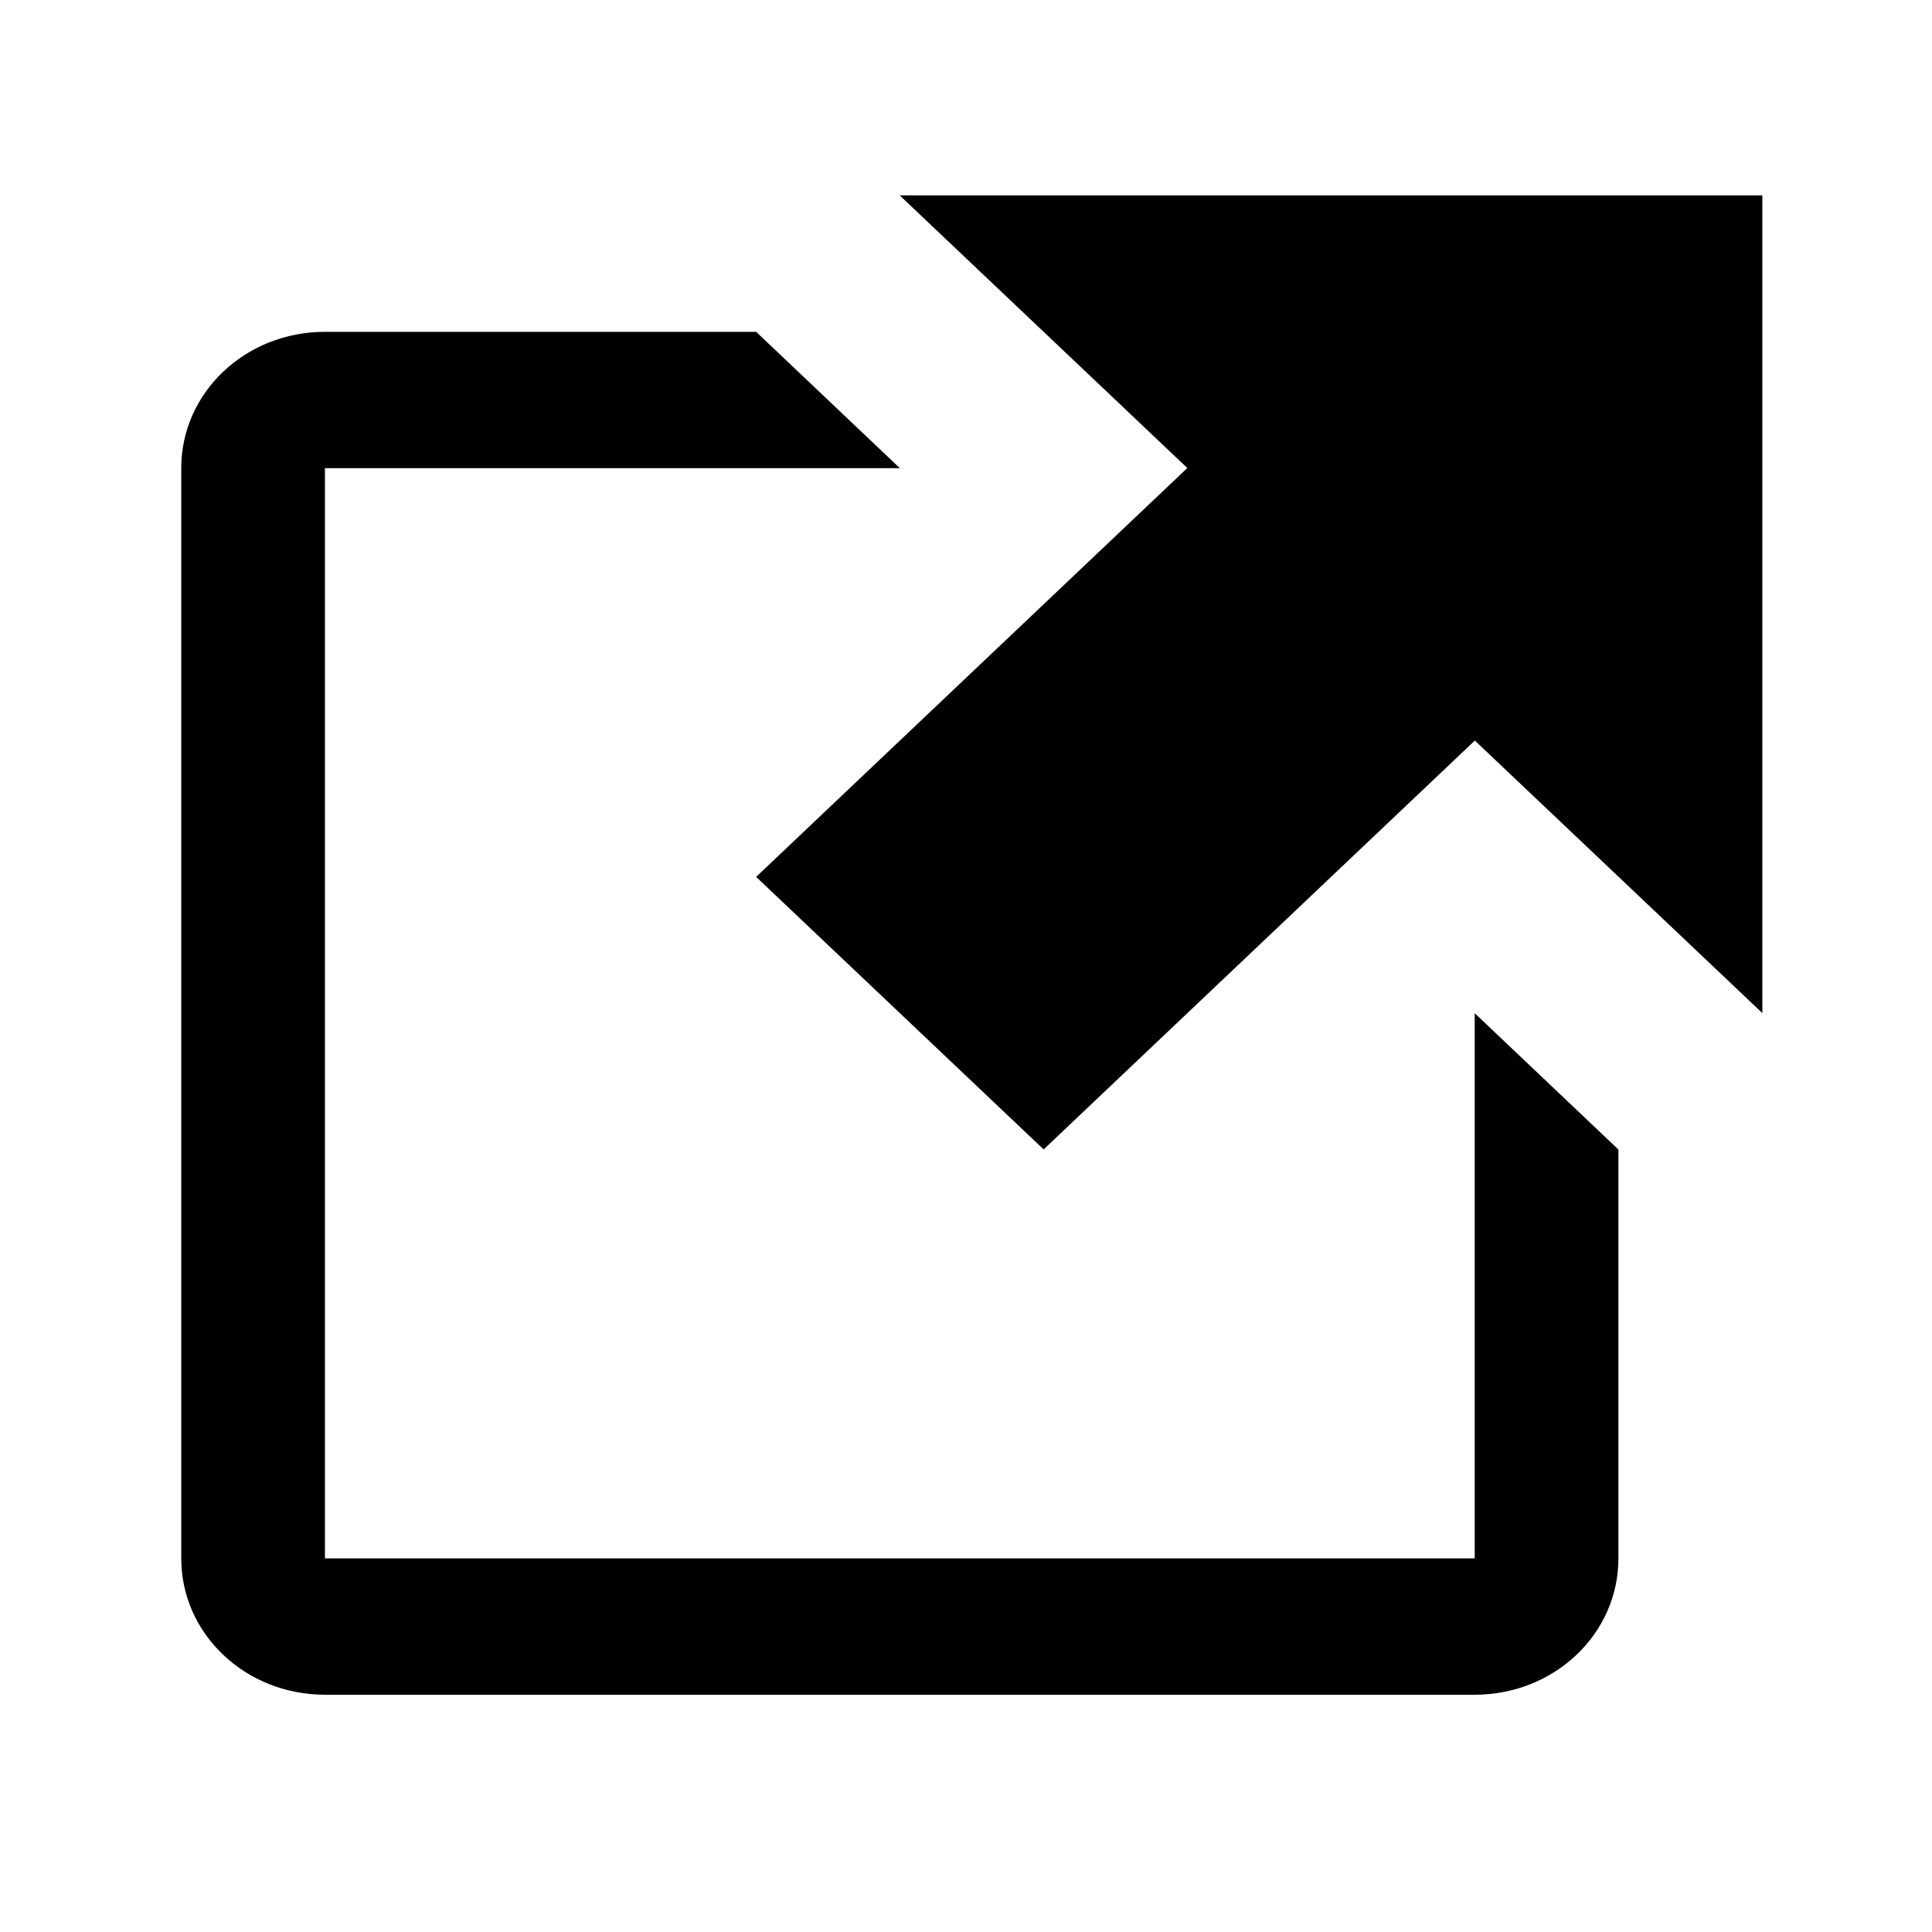
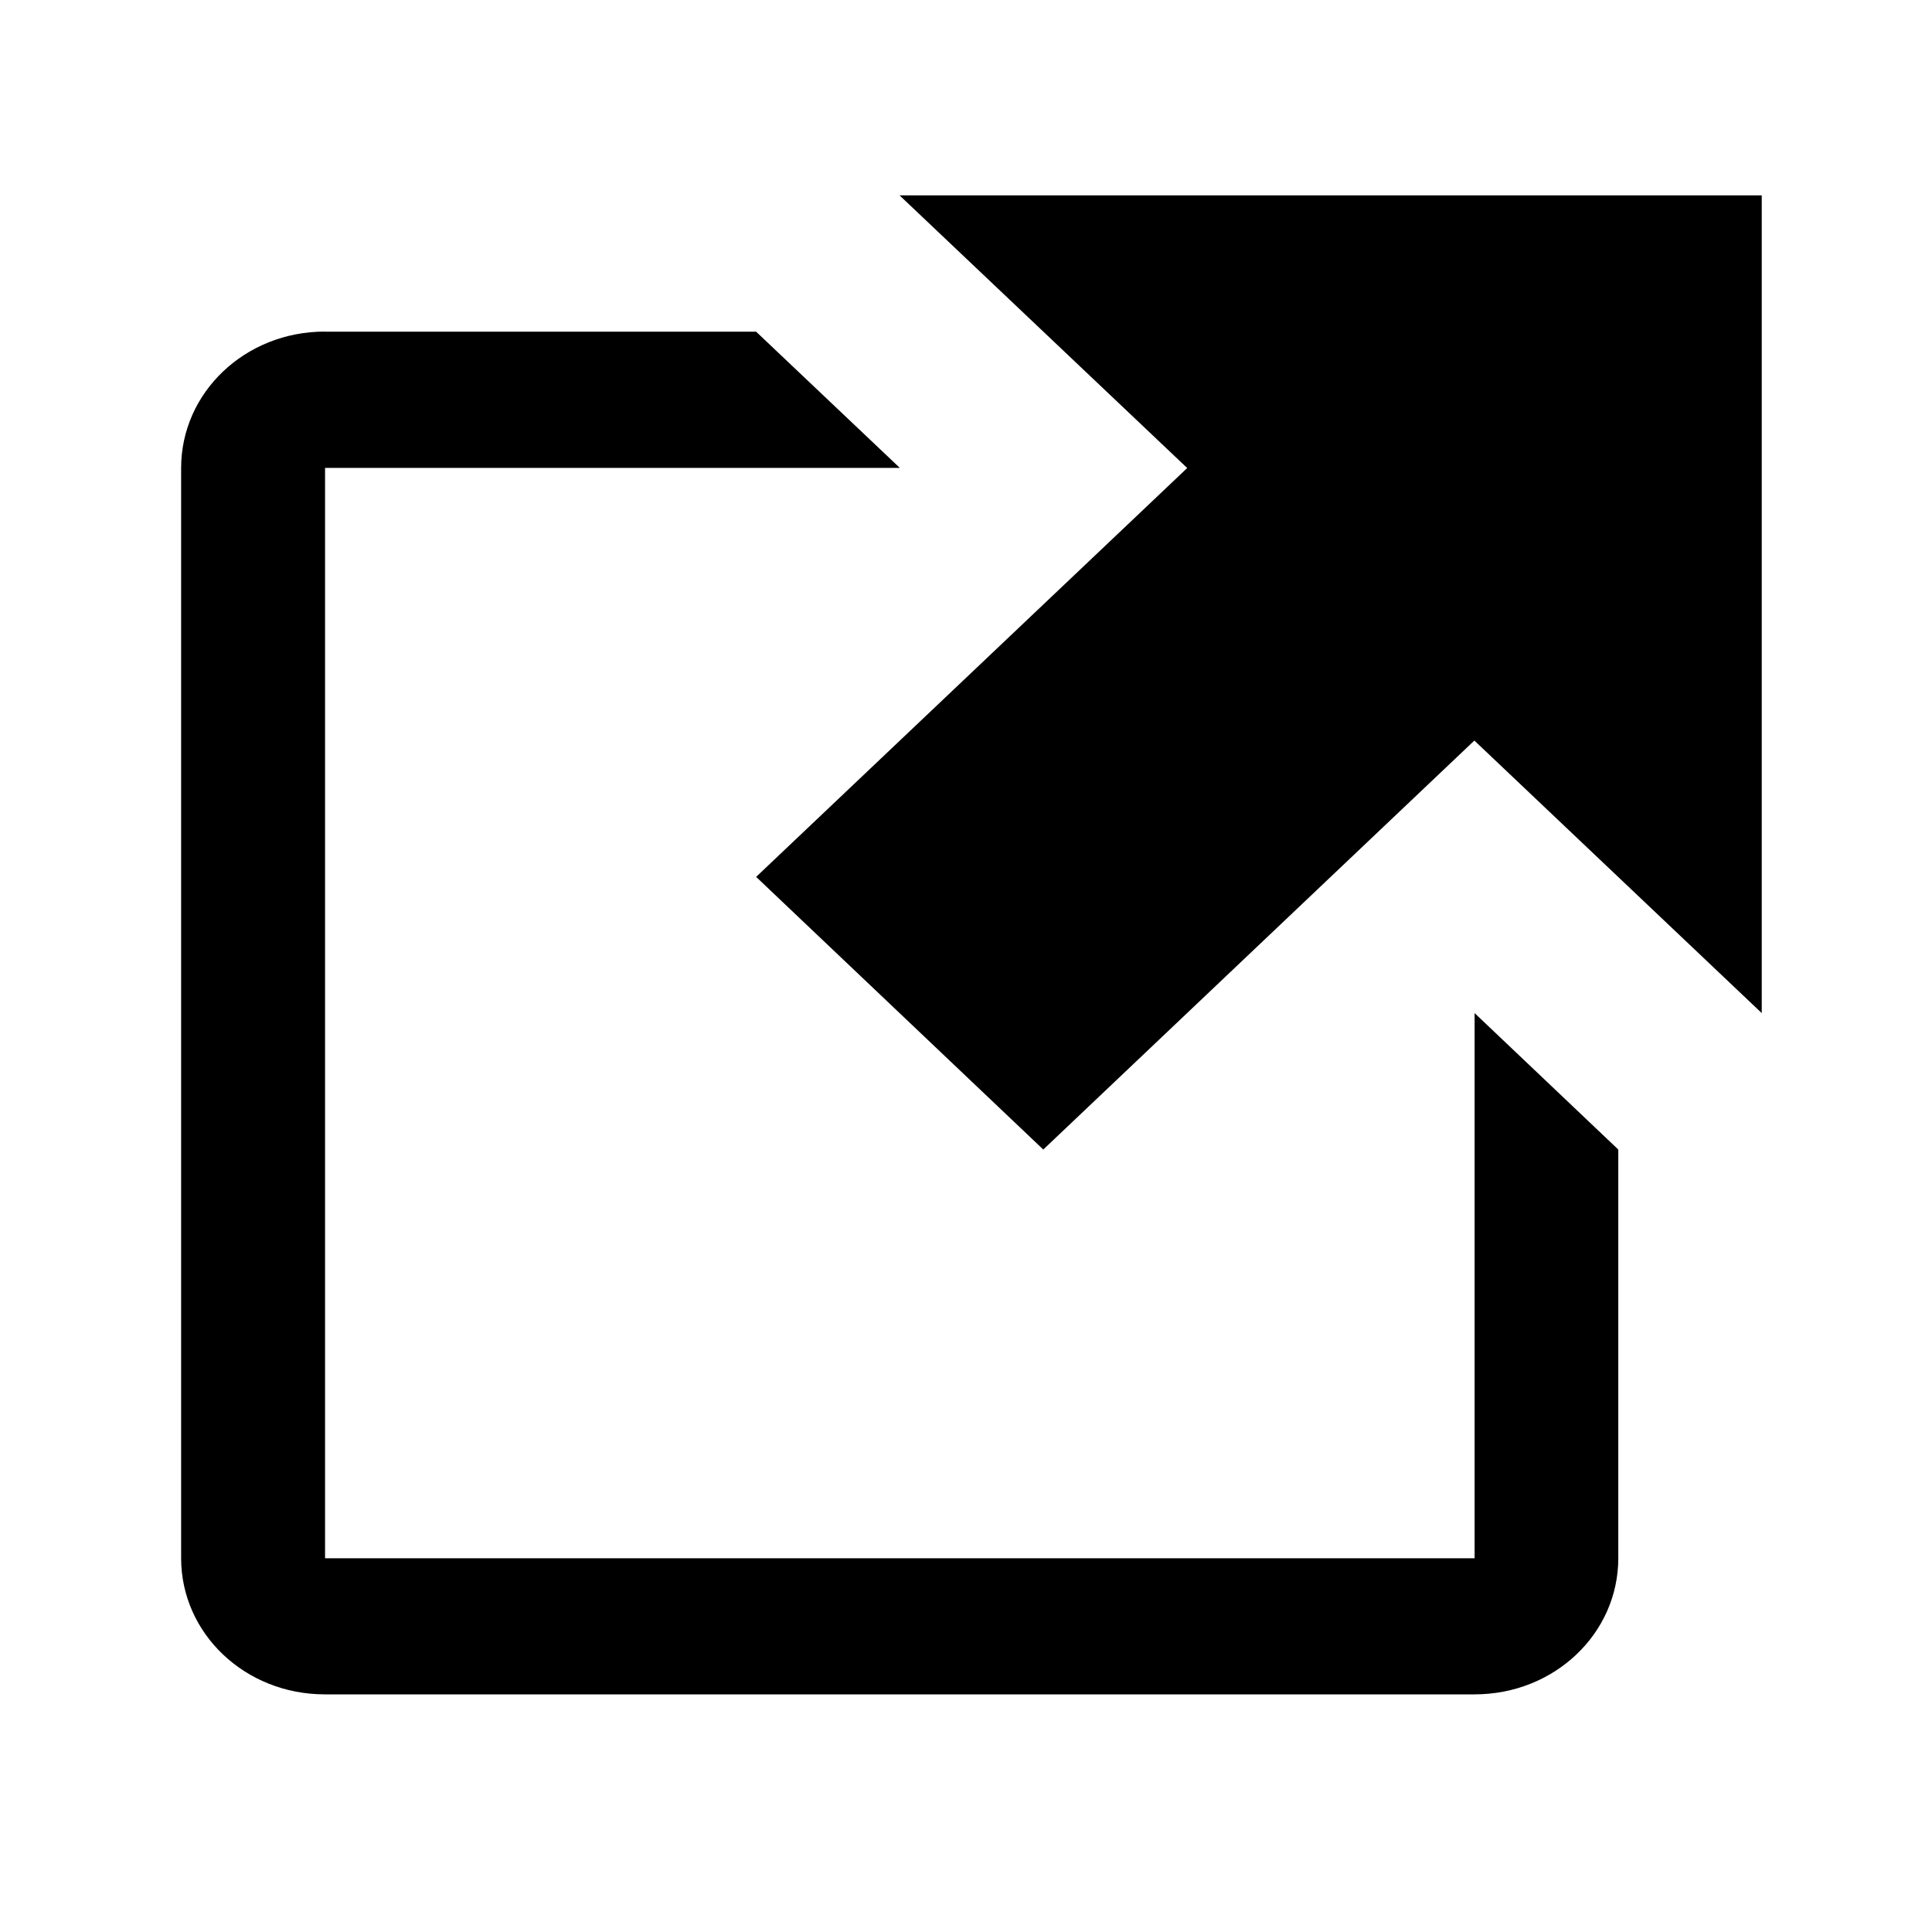
- <svg xmlns="http://www.w3.org/2000/svg" height="16" width="16" version="1.1">
-   <path d="m7.452 1.619 2.381 2.257-3.571 3.386 2.381 2.257 3.571-3.386 2.381 2.257v-6.772h-7.142zm-4.761 1.129c-0.659 0-1.19 0.503-1.19 1.129v9.029c0 0.625 0.531 1.129 1.19 1.129h9.522c0.659 0 1.19-0.503 1.19-1.129v-3.386l-1.19-1.129v4.515h-9.522v-9.029h4.761l-1.19-1.129h-3.571z" />
+ <svg xmlns="http://www.w3.org/2000/svg" height="16" width="16">
+   <path d="M7.452 1.62l2.38 2.256-3.57 3.386L8.64 9.52l3.57-3.387 2.38 2.257V1.618h-7.14zM2.69 2.746c-.66 0-1.19.504-1.19 1.13v9.028c0 .625.53 1.128 1.19 1.128h9.522c.66 0 1.19-.503 1.19-1.128V9.52l-1.19-1.13v4.515h-9.52v-9.03h4.76l-1.19-1.128H2.69z" />
</svg>
